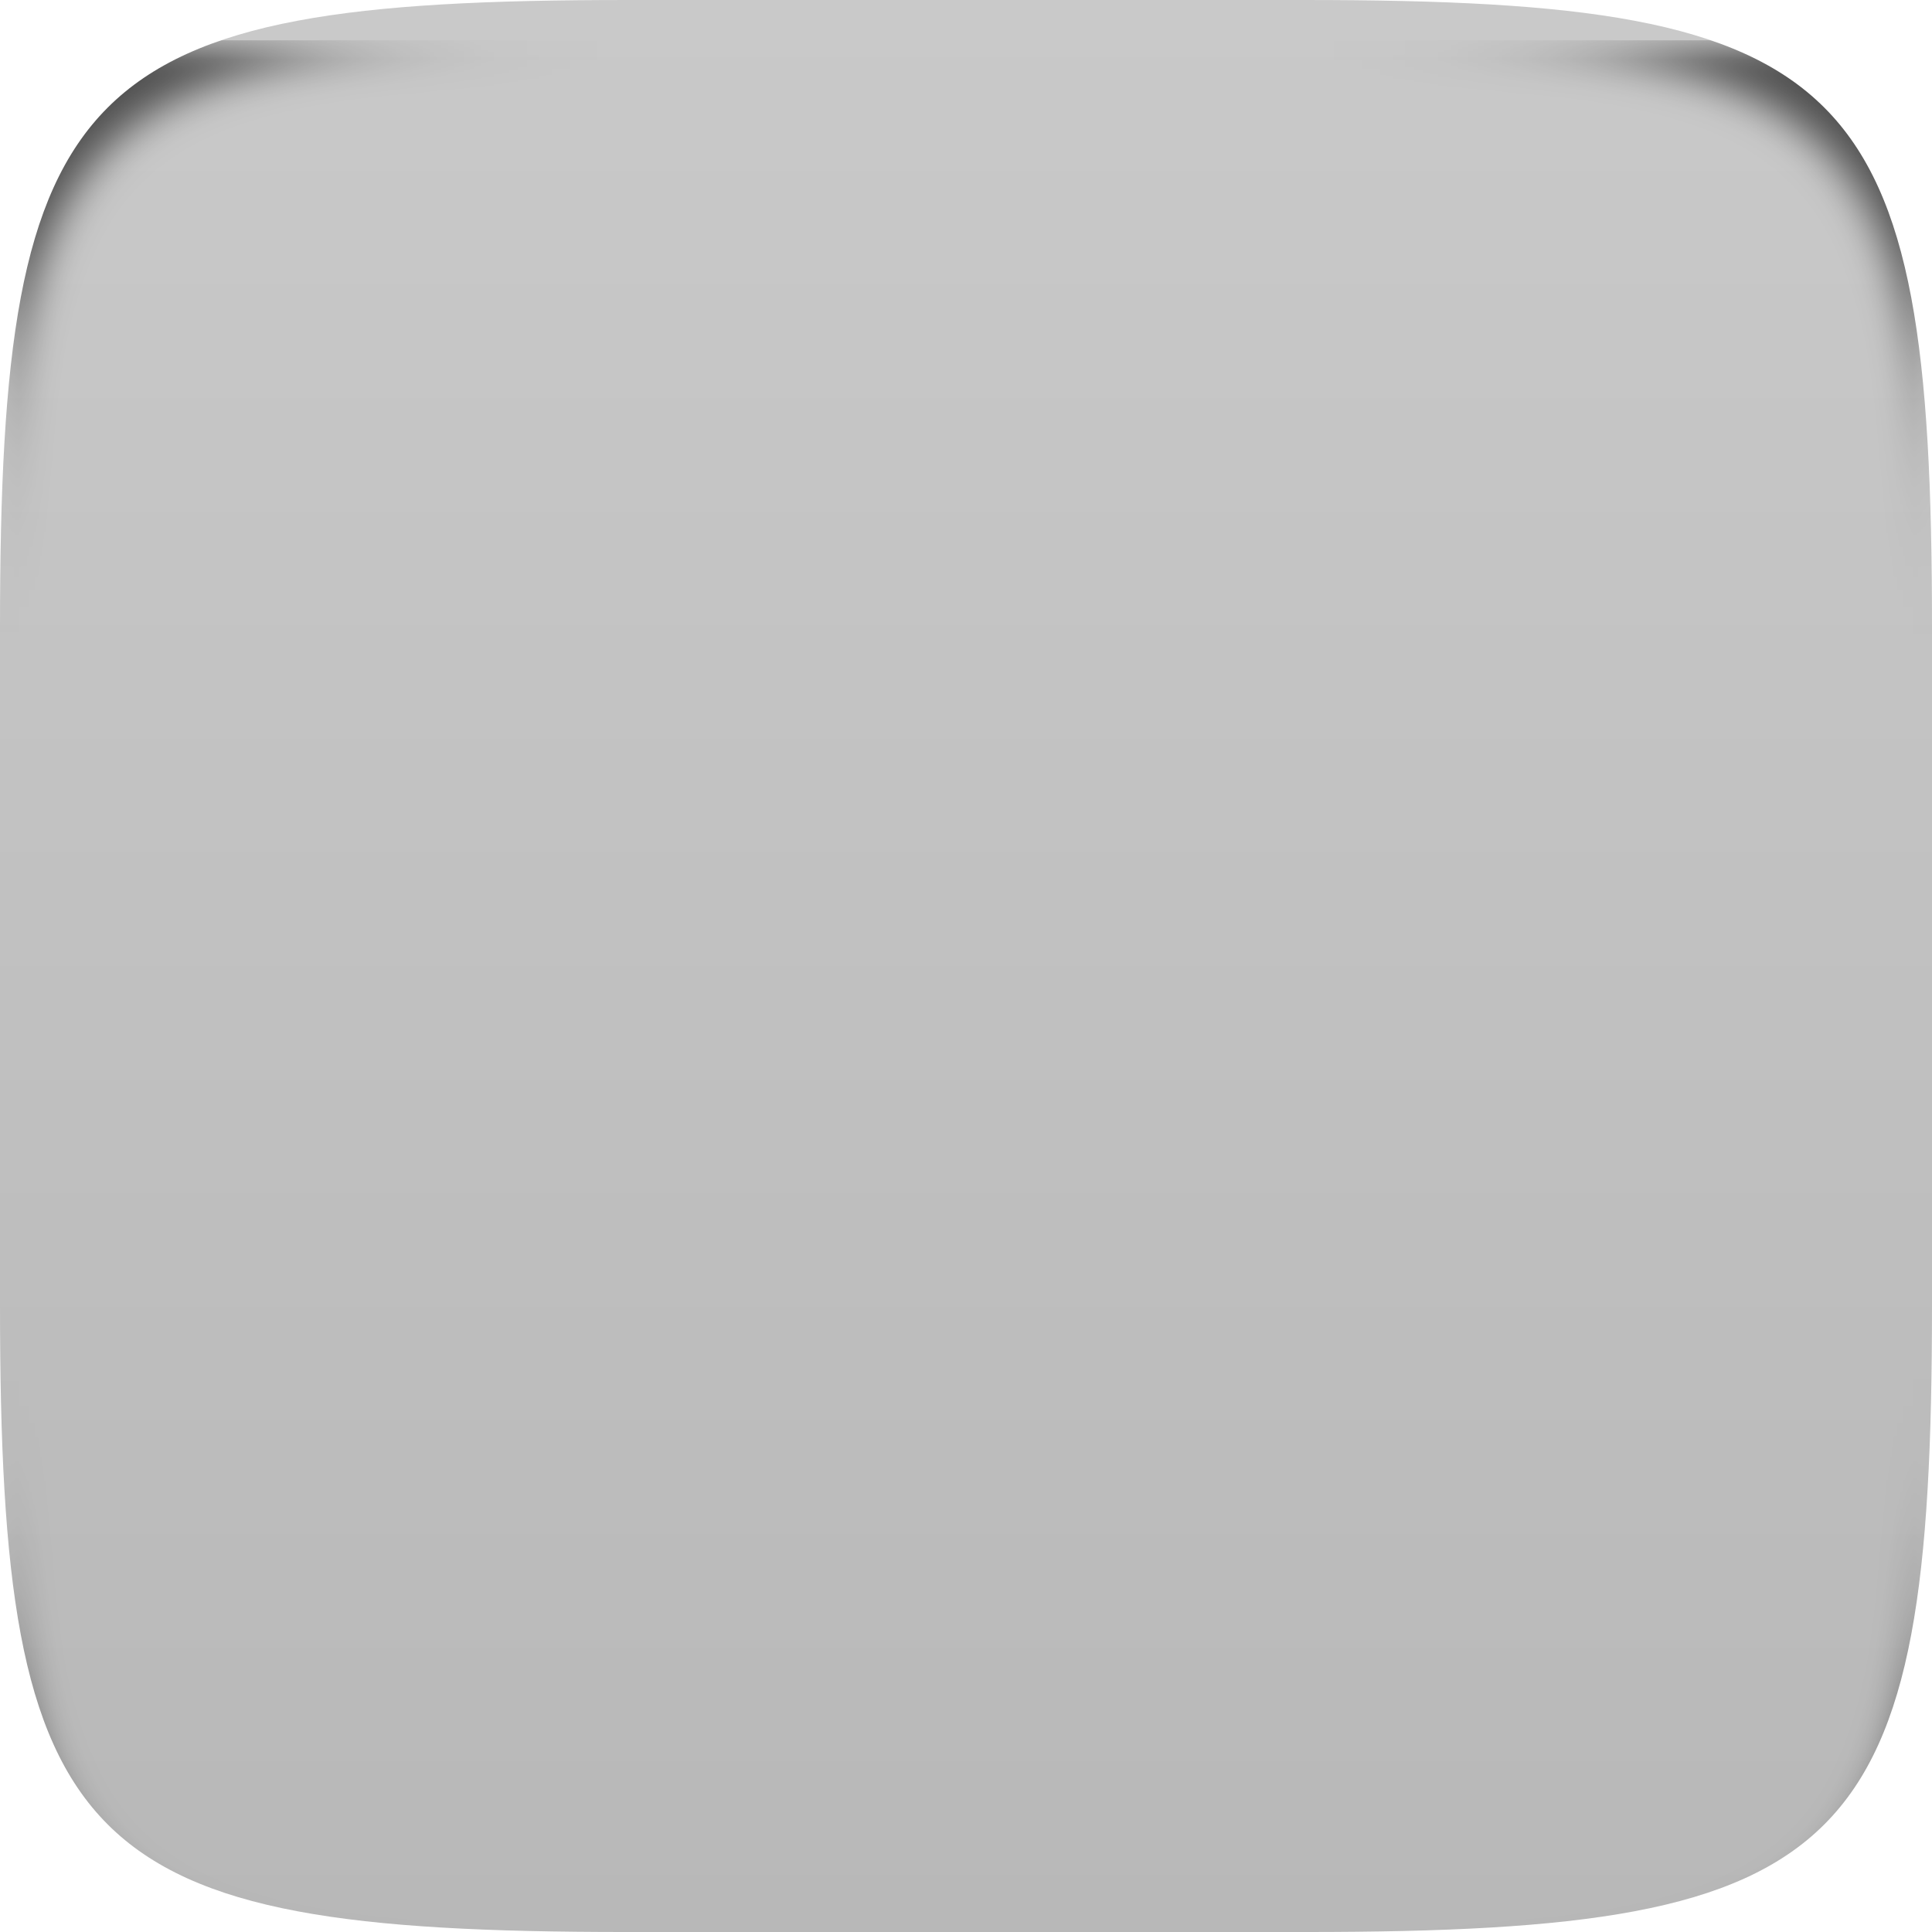
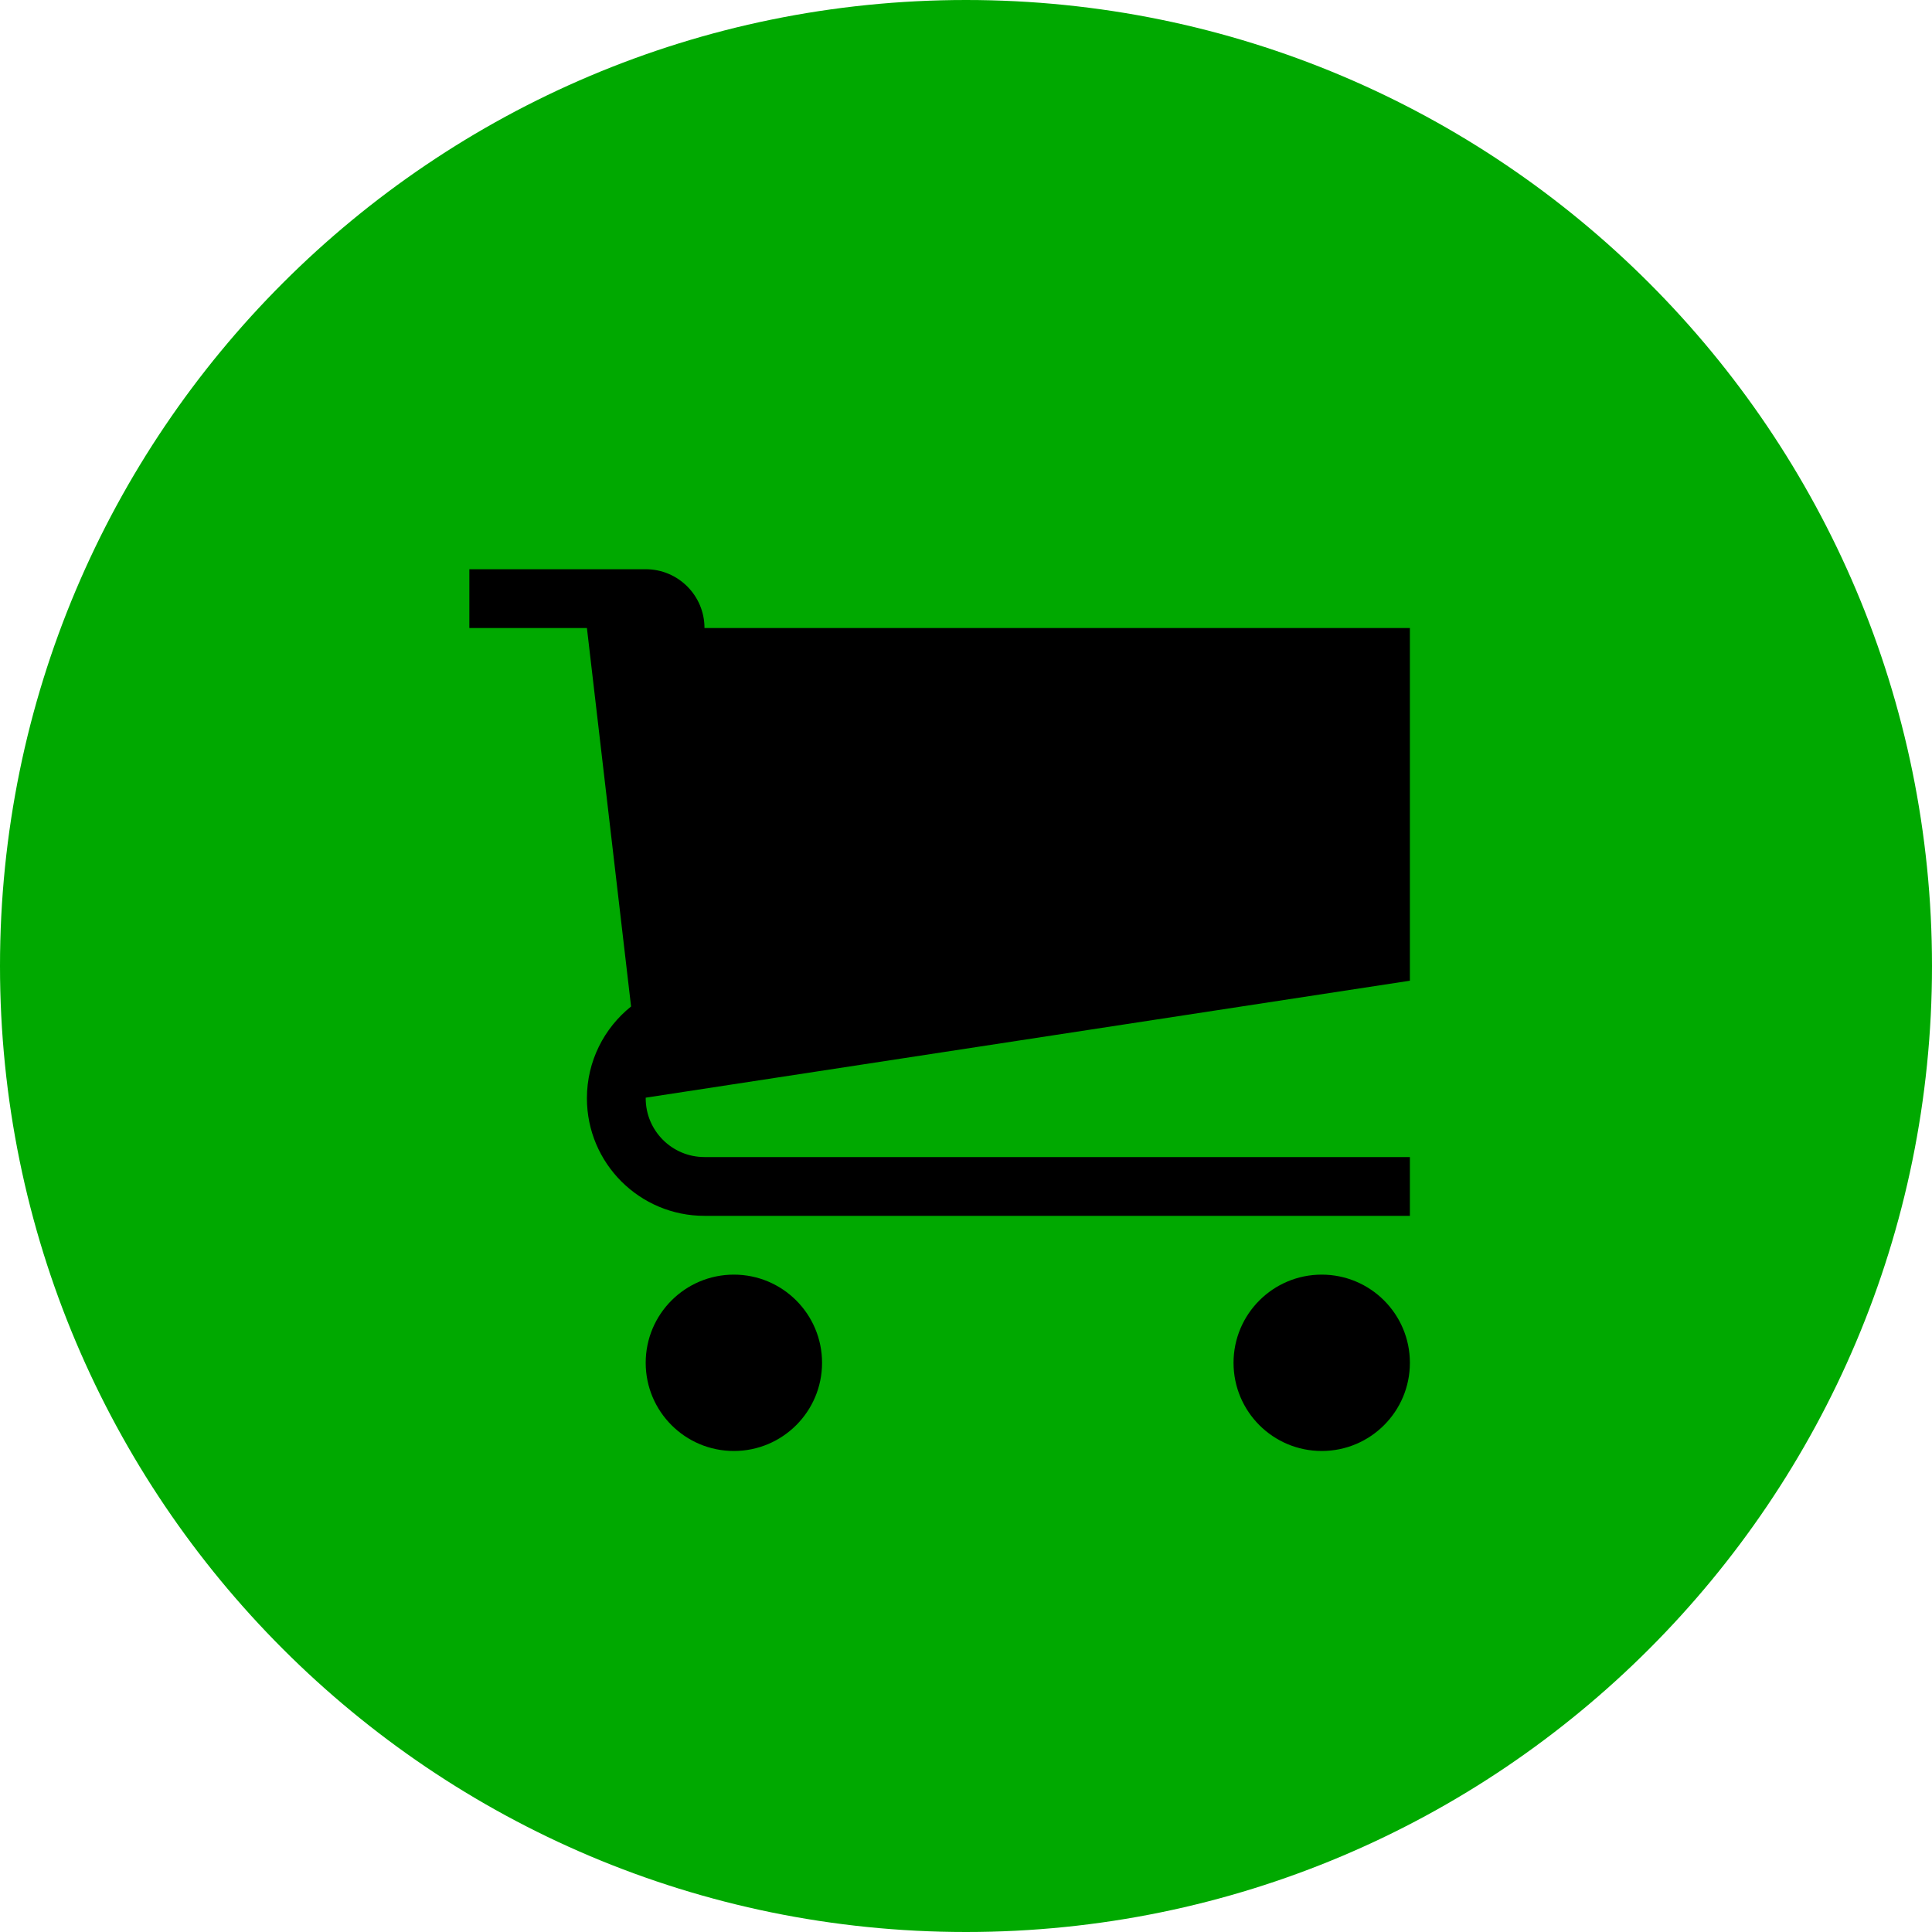
- <svg xmlns="http://www.w3.org/2000/svg" xmlns:xlink="http://www.w3.org/1999/xlink" width="96" height="96" id="svg6517" version="1.1">
-   <defs id="defs6519">
-     <linearGradient xlink:href="#Background" id="linearGradient6461" gradientUnits="userSpaceOnUse" x1="0" y1="970.295" x2="144" y2="970.295" gradientTransform="matrix(0,-0.6666667,0.6660448,0,-866.2599,731.2908)" />
-     <linearGradient id="Background">
-       <stop id="stop4178" offset="0" style="stop-color:#b8b8b8;stop-opacity:1" />
-       <stop id="stop4180" offset="1" style="stop-color:#c9c9c9;stop-opacity:1" />
-     </linearGradient>
-     <filter style="color-interpolation-filters:sRGB;" id="filter1121">
-       <feFlood flood-opacity="0.6" flood-color="rgb(0,0,0)" result="flood" id="feFlood1123" />
-       <feComposite in="flood" in2="SourceGraphic" operator="out" result="composite1" id="feComposite1125" />
-       <feGaussianBlur in="composite1" stdDeviation="1" result="blur" id="feGaussianBlur1127" />
-       <feOffset dx="0" dy="2" result="offset" id="feOffset1129" />
-       <feComposite in="offset" in2="SourceGraphic" operator="atop" result="composite2" id="feComposite1131" />
-     </filter>
-     <filter style="color-interpolation-filters:sRGB;" id="filter950">
-       <feFlood flood-opacity="0.25" flood-color="rgb(0,0,0)" result="flood" id="feFlood952" />
-       <feComposite in="flood" in2="SourceGraphic" operator="in" result="composite1" id="feComposite954" />
-       <feGaussianBlur in="composite1" stdDeviation="1" result="blur" id="feGaussianBlur956" />
-       <feOffset dx="0" dy="1" result="offset" id="feOffset958" />
-       <feComposite in="SourceGraphic" in2="offset" operator="over" result="composite2" id="feComposite960" />
-     </filter>
-     <clipPath clipPathUnits="userSpaceOnUse" id="clipPath873">
-       <g transform="matrix(0,-0.6666667,0.6660448,0,-258.2599,677)" id="g875" style="fill:#ff00ff;fill-opacity:1;stroke:none;display:inline">
-         <path style="fill:#ff00ff;fill-opacity:1;stroke:none;display:inline" d="m 46.703,898.228 50.595,0 C 138.162,898.228 144,904.065 144,944.926 l 0,50.738 c 0,40.861 -5.838,46.698 -46.703,46.698 l -50.595,0 C 5.838,1042.362 0,1036.525 0,995.664 L 0,944.926 C 0,904.065 5.838,898.228 46.703,898.228 Z" id="path877" />
-       </g>
-     </clipPath>
-     <filter id="filter891">
-       <feGaussianBlur stdDeviation="0.72" id="feGaussianBlur893" />
-     </filter>
+ <svg xmlns="http://www.w3.org/2000/svg" xmlns:xlink="http://www.w3.org/1999/xlink" width="100px" height="100px" viewBox="0 0 100 100" version="1.1" id="svg18">
+   <defs id="defs7">
+     <path d="M50,4.04252804e-14 C22.387,4.04252804e-14 0,22.385 0,50 C0,77.613 22.387,100 50,100 C77.614,100 100,77.613 100,50 C100,22.385 77.613,3.55271368e-14 50,4.04252804e-14 Z" id="path-1" />
  </defs>
-   <g id="layer1" transform="translate(268,-635.2908)" style="display:inline">
-     <path style="fill:url(#linearGradient6461);fill-opacity:1;stroke:none;display:inline;filter:url(#filter1121)" d="m -268,700.156 0,-33.73 c 0,-27.243 3.888,-31.135 31.103,-31.135 l 33.794,0 c 27.215,0 31.103,3.892 31.103,31.135 l 0,33.73 c 0,27.243 -3.888,31.135 -31.103,31.135 l -33.794,0 C -264.112,731.291 -268,727.399 -268,700.156 Z" id="path6455" />
-   </g>
-   <g id="layer3" style="display:inline" />
-   <g id="layer2" style="display:none">
-     <g style="display:inline" transform="translate(-340,-581)" id="g4394" clip-path="none">
-       <g id="g855">
-         <g id="g870" clip-path="url(#clipPath873)" style="opacity:0.6;filter:url(#filter891)">
-           <path transform="matrix(1.499999,0,0,1.499999,-29.99979,-237.5428)" d="m 264,552.362 a 12,12 0 1 1 -24,0 A 12,12 0 1 1 264,552.362 Z" id="path844" style="color:#000000;fill:#000000;fill-opacity:1;fill-rule:nonzero;stroke:none;stroke-width:4;marker:none;visibility:visible;display:inline;overflow:visible;enable-background:accumulate" />
-         </g>
-         <g id="g862">
-           <path style="color:#000000;fill:#f5f5f5;fill-opacity:1;fill-rule:nonzero;stroke:none;stroke-width:4;marker:none;visibility:visible;display:inline;overflow:visible;enable-background:accumulate" id="path4398" d="m 264,552.362 a 12,12 0 1 1 -24,0 A 12,12 0 1 1 264,552.362 Z" transform="matrix(1.499999,0,0,1.499999,-29.99979,-238.5428)" />
-           <path transform="matrix(1.25,0,0,1.25,33,-100.4527)" d="m 264,552.362 a 12,12 0 1 1 -24,0 A 12,12 0 1 1 264,552.362 Z" id="path4400" style="color:#000000;fill:#dd4814;fill-opacity:1;fill-rule:nonzero;stroke:none;stroke-width:4;marker:none;visibility:visible;display:inline;overflow:visible;enable-background:accumulate" />
-           <path style="color:#000000;fill:#f5f5f5;fill-opacity:1;fill-rule:nonzero;stroke:none;stroke-width:3;marker:none;visibility:visible;display:inline;overflow:visible;enable-background:accumulate" id="path4459" d="m 669.817,595.777 c -0.391,0.226 -3.626,-1.903 -4.076,-1.951 -0.449,-0.047 -4.057,1.363 -4.392,1.061 -0.336,-0.302 0.69,-4.037 0.596,-4.479 -0.094,-0.442 -2.55,-3.437 -2.366,-3.85 0.184,-0.413 4.053,-0.592 4.444,-0.818 0.391,-0.226 2.481,-3.487 2.93,-3.44 0.449,0.047 1.815,3.671 2.151,3.974 0.336,0.302 4.083,1.282 4.177,1.724 0.094,0.442 -2.931,2.861 -3.115,3.274 C 669.982,591.684 670.209,595.551 669.817,595.777 Z" transform="matrix(1.511423,-0.1636638,0.1636638,1.511423,-755.3735,-191.9365)" />
+   <g id="layer1">
+     <g style="fill:#00a900;fill-opacity:1;fill-rule:evenodd;stroke:none;stroke-width:1;stroke-opacity:1" id="Page-1">
+       <g id="eclispe-che" style="fill:#00a900;fill-opacity:1;stroke:none;stroke-opacity:1">
+         <g id="path3023-path" style="fill:#00a900;fill-opacity:1;stroke:none;stroke-opacity:1">
+           <use xlink:href="#path-1" id="use9" style="fill:#00a900;fill-opacity:1;fill-rule:evenodd;stroke:none;stroke-opacity:1" x="0" y="0" width="100%" height="100%" />
+           <path d="M 50,0.5 C 22.663,0.5 0.5,22.662 0.5,50 0.5,77.337 22.663,99.5 50,99.5 77.338,99.5 99.5,77.337 99.5,50 99.5,22.662 77.338,0.5 50,0.5 Z" id="path11" style="fill:#00a900;fill-opacity:1;stroke:none;stroke-width:1;stroke-opacity:1" />
        </g>
      </g>
    </g>
+     <g id="g842" transform="matrix(0.09508266,0,0,0.09508266,24.29348,26.42023)">
+       <g id="icomoon-ignore" />
+       <path id="path824" d="m 192,464 c 0,26.51 -21.49,48 -48,48 -26.51,0 -48,-21.49 -48,-48 0,-26.51 21.49,-48 48,-48 26.51,0 48,21.49 48,48 z" />
+       <path id="path826" d="m 512,464 c 0,26.51 -21.49,48 -48,48 -26.51,0 -48,-21.49 -48,-48 0,-26.51 21.49,-48 48,-48 26.51,0 48,21.49 48,48 z" />
+       <path id="path828" d="M 512,256 V 64 H 128 C 128,46.327 113.673,32 96,32 H 0 V 64 H 64 L 88.037,270.027 C 73.39,281.756 64,299.777 64,320 c 0,35.348 28.654,64 64,64 H 512 V 352 H 128 c -17.673,0 -32,-14.327 -32,-32 0,-0.109 0.007,-0.218 0.008,-0.328 z" />
+     </g>
  </g>
+   <g id="layer2" />
</svg>
